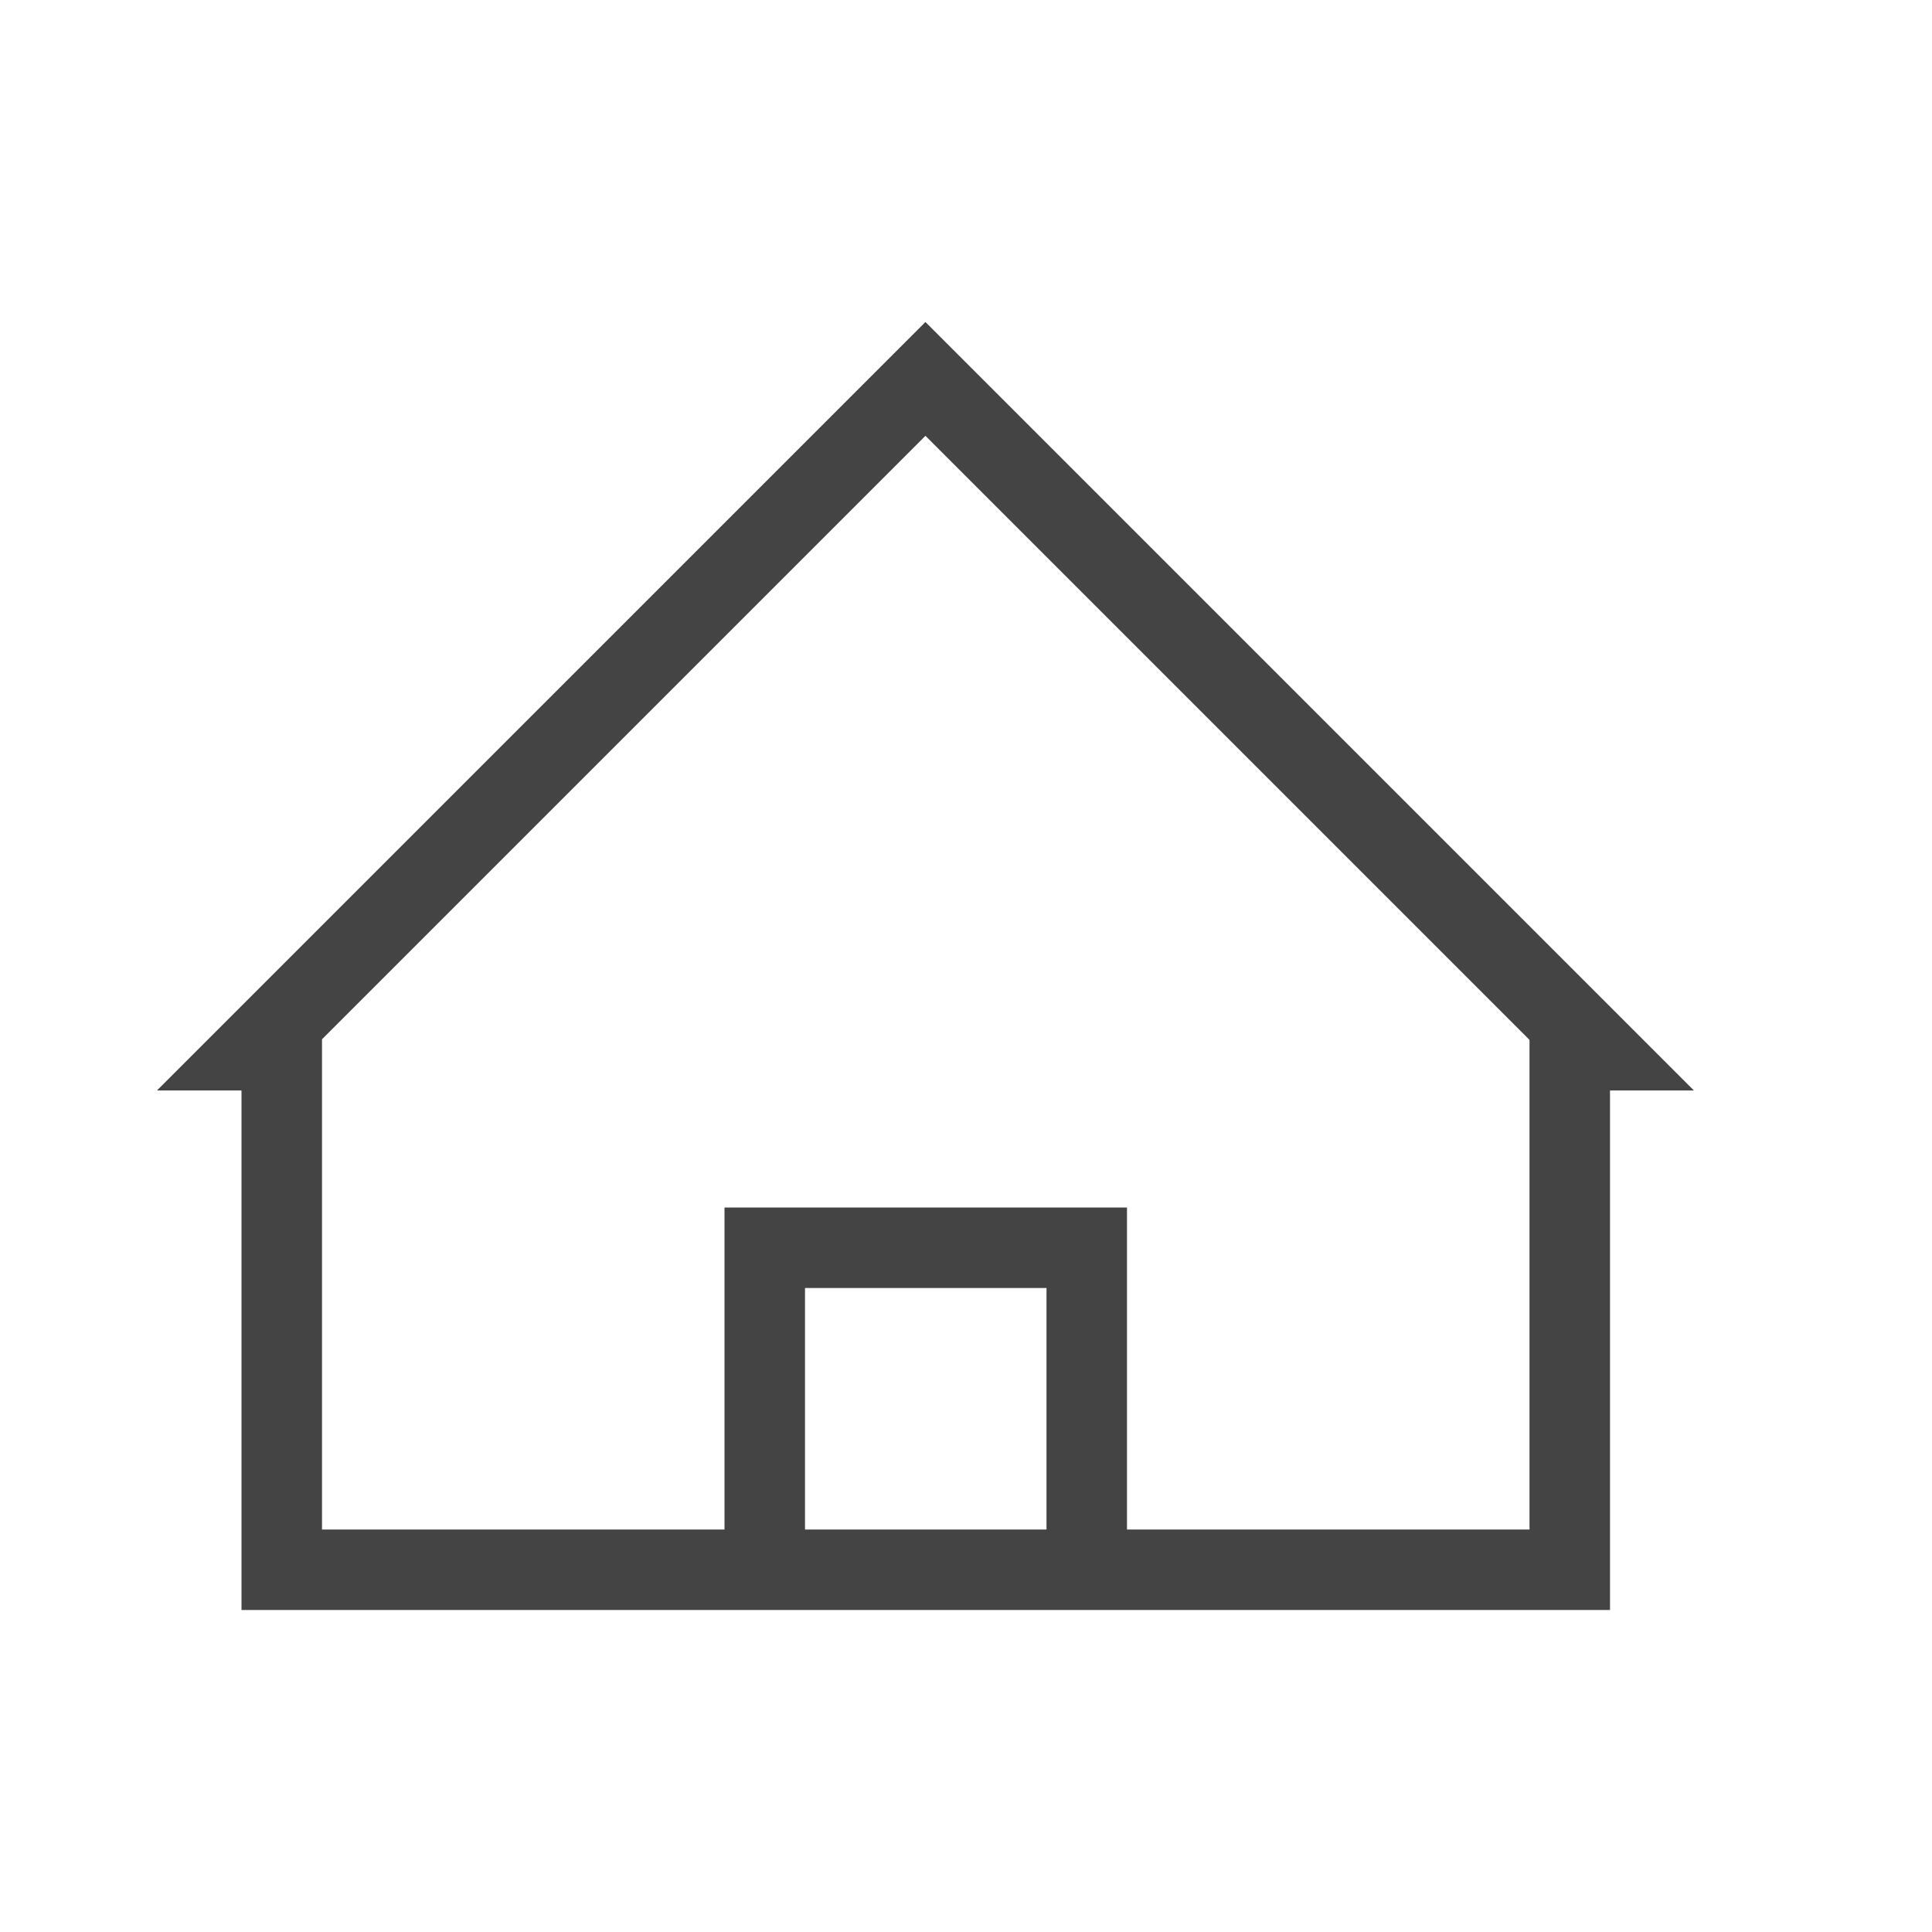
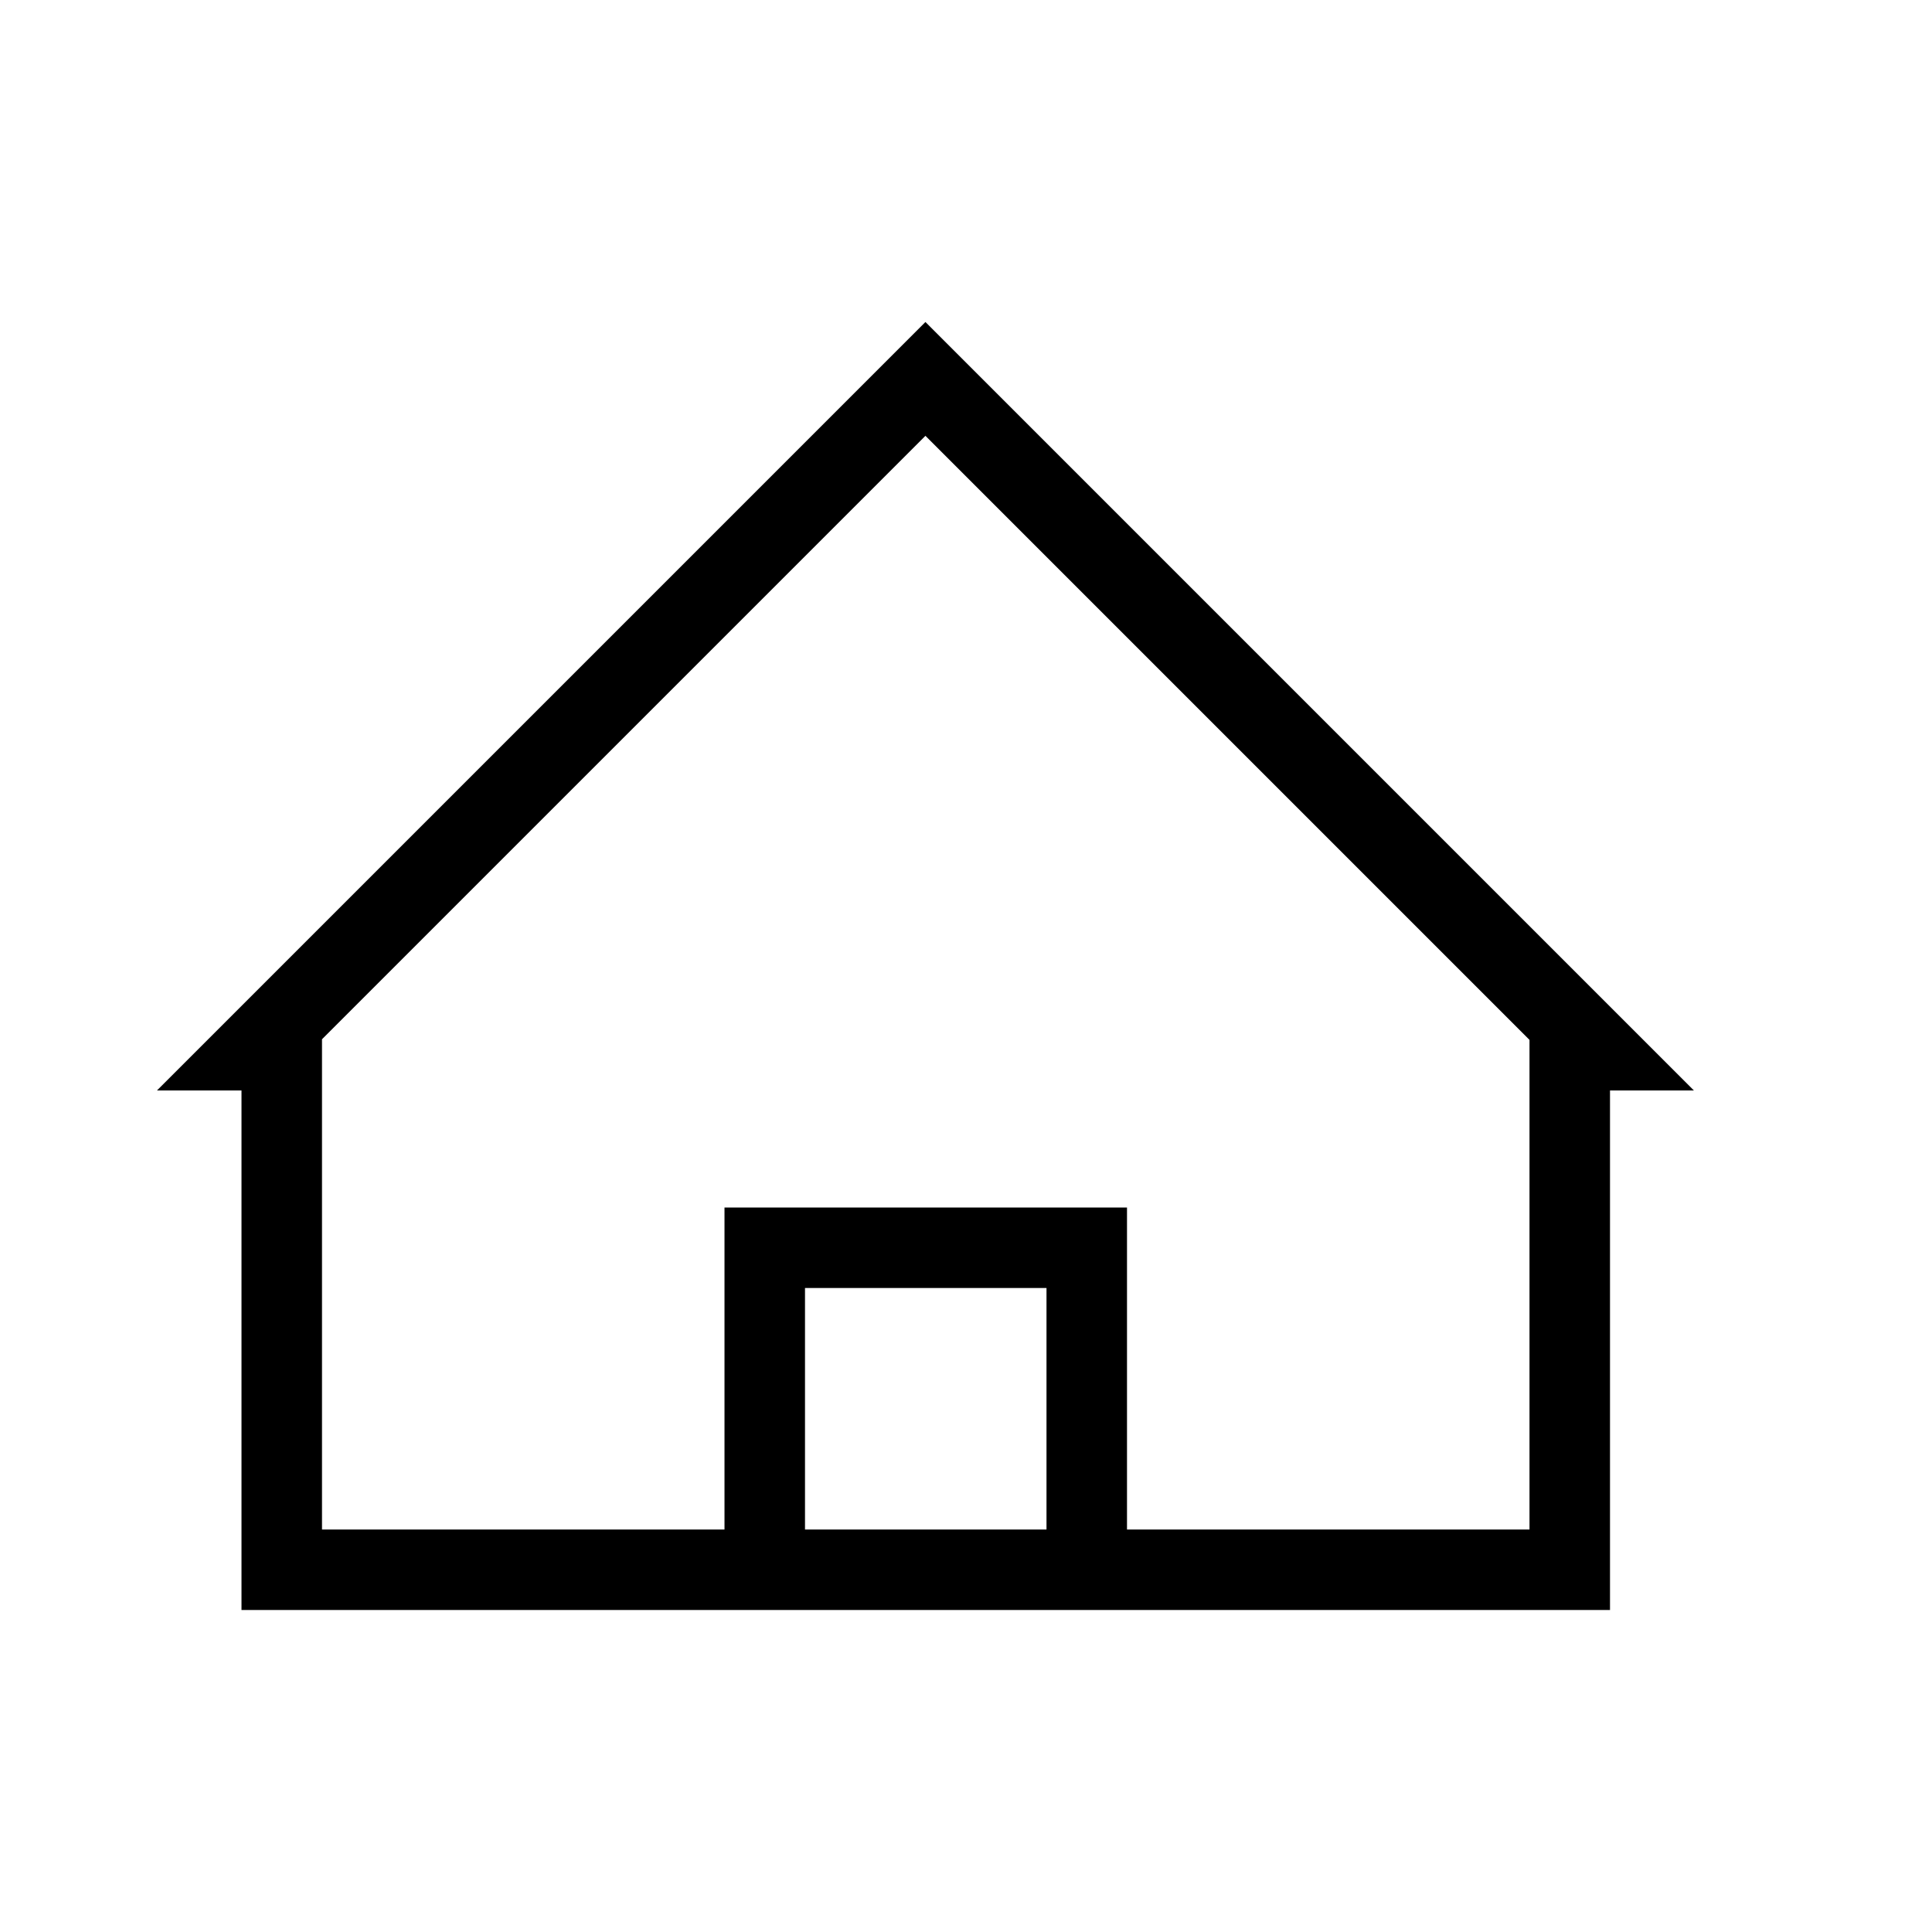
<svg xmlns="http://www.w3.org/2000/svg" t="1528740281170" class="icon" style="" viewBox="0 0 1024 1024" version="1.1" p-id="5575" width="200" height="200">
-   <defs>
-     <style type="text/css" />
-   </defs>
-   <path d="M554.667 810.667v-128h-128v128h128z m42.667 0h213.333v-259.499l-320.171-320.171L170.667 550.827V810.667h213.333v-170.667h213.333v170.667z m256-232.704V853.333H128v-275.371H83.2L490.496 170.667l407.296 407.296H853.333z" fill="#444444" p-id="5576" />
+   <path d="M554.667 810.667v-128h-128v128h128z m42.667 0h213.333v-259.499l-320.171-320.171L170.667 550.827V810.667h213.333v-170.667h213.333v170.667z m256-232.704V853.333H128v-275.371H83.2L490.496 170.667l407.296 407.296H853.333z" p-id="5576" />
</svg>
